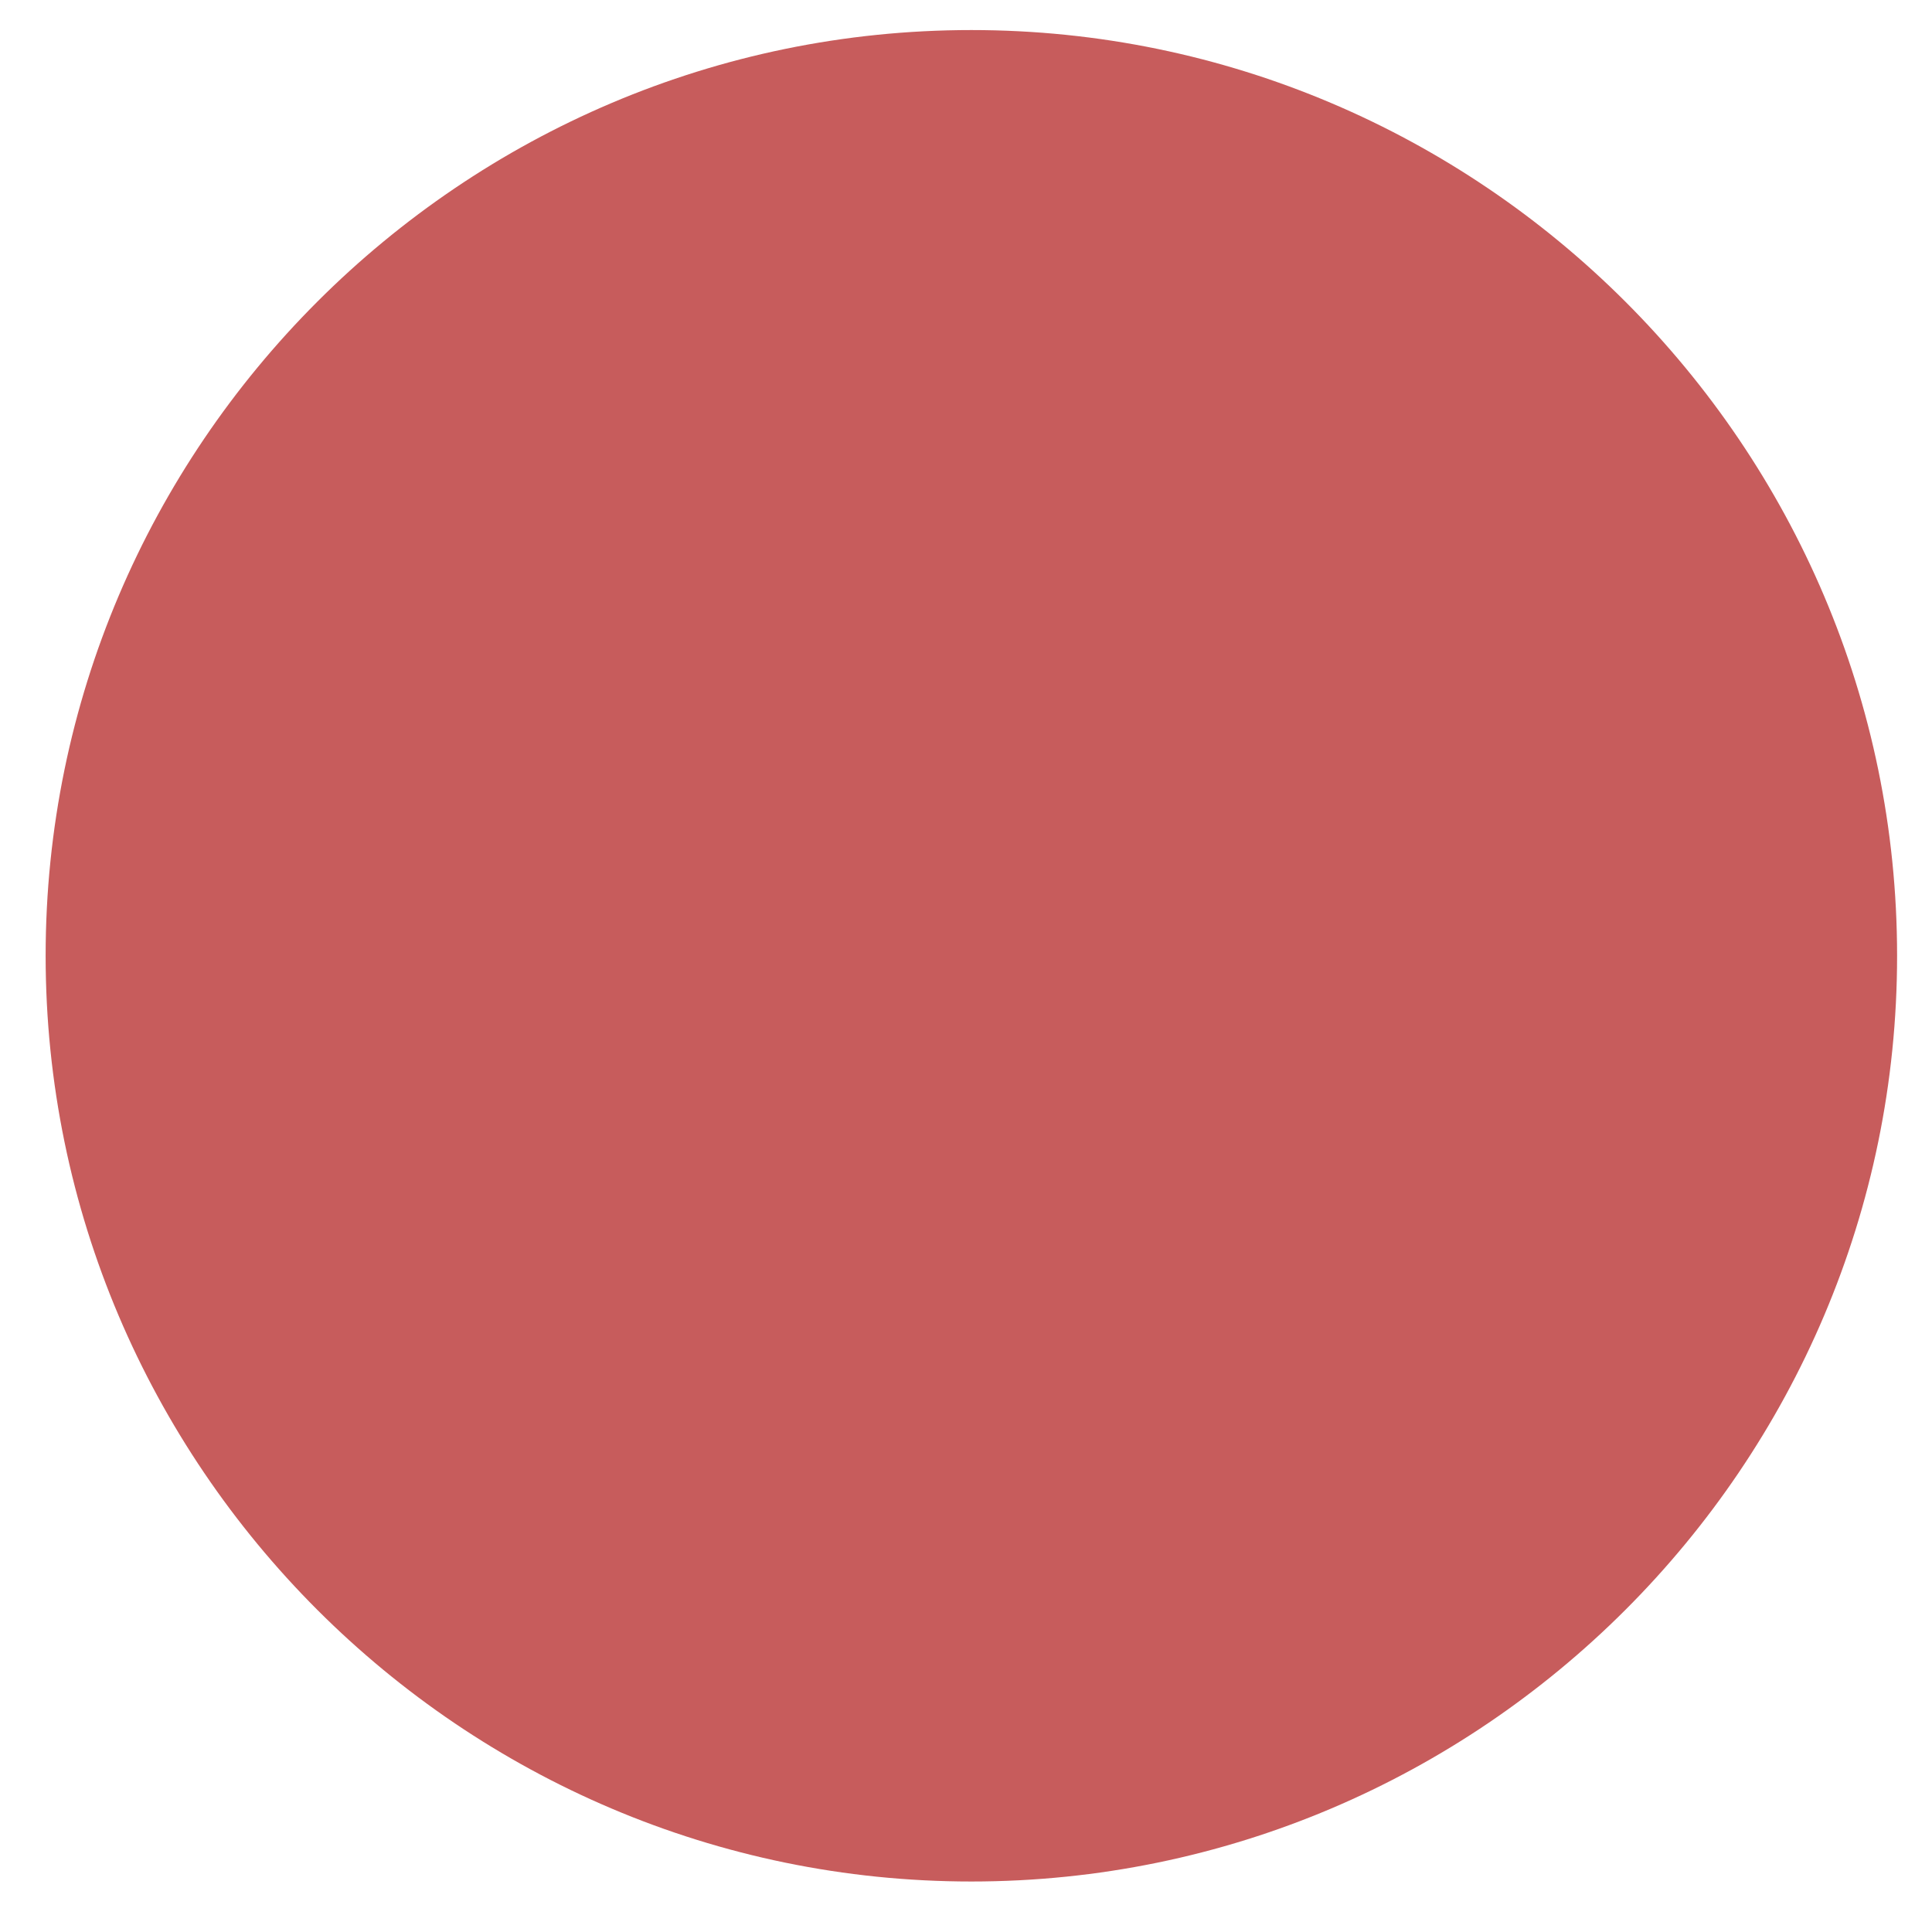
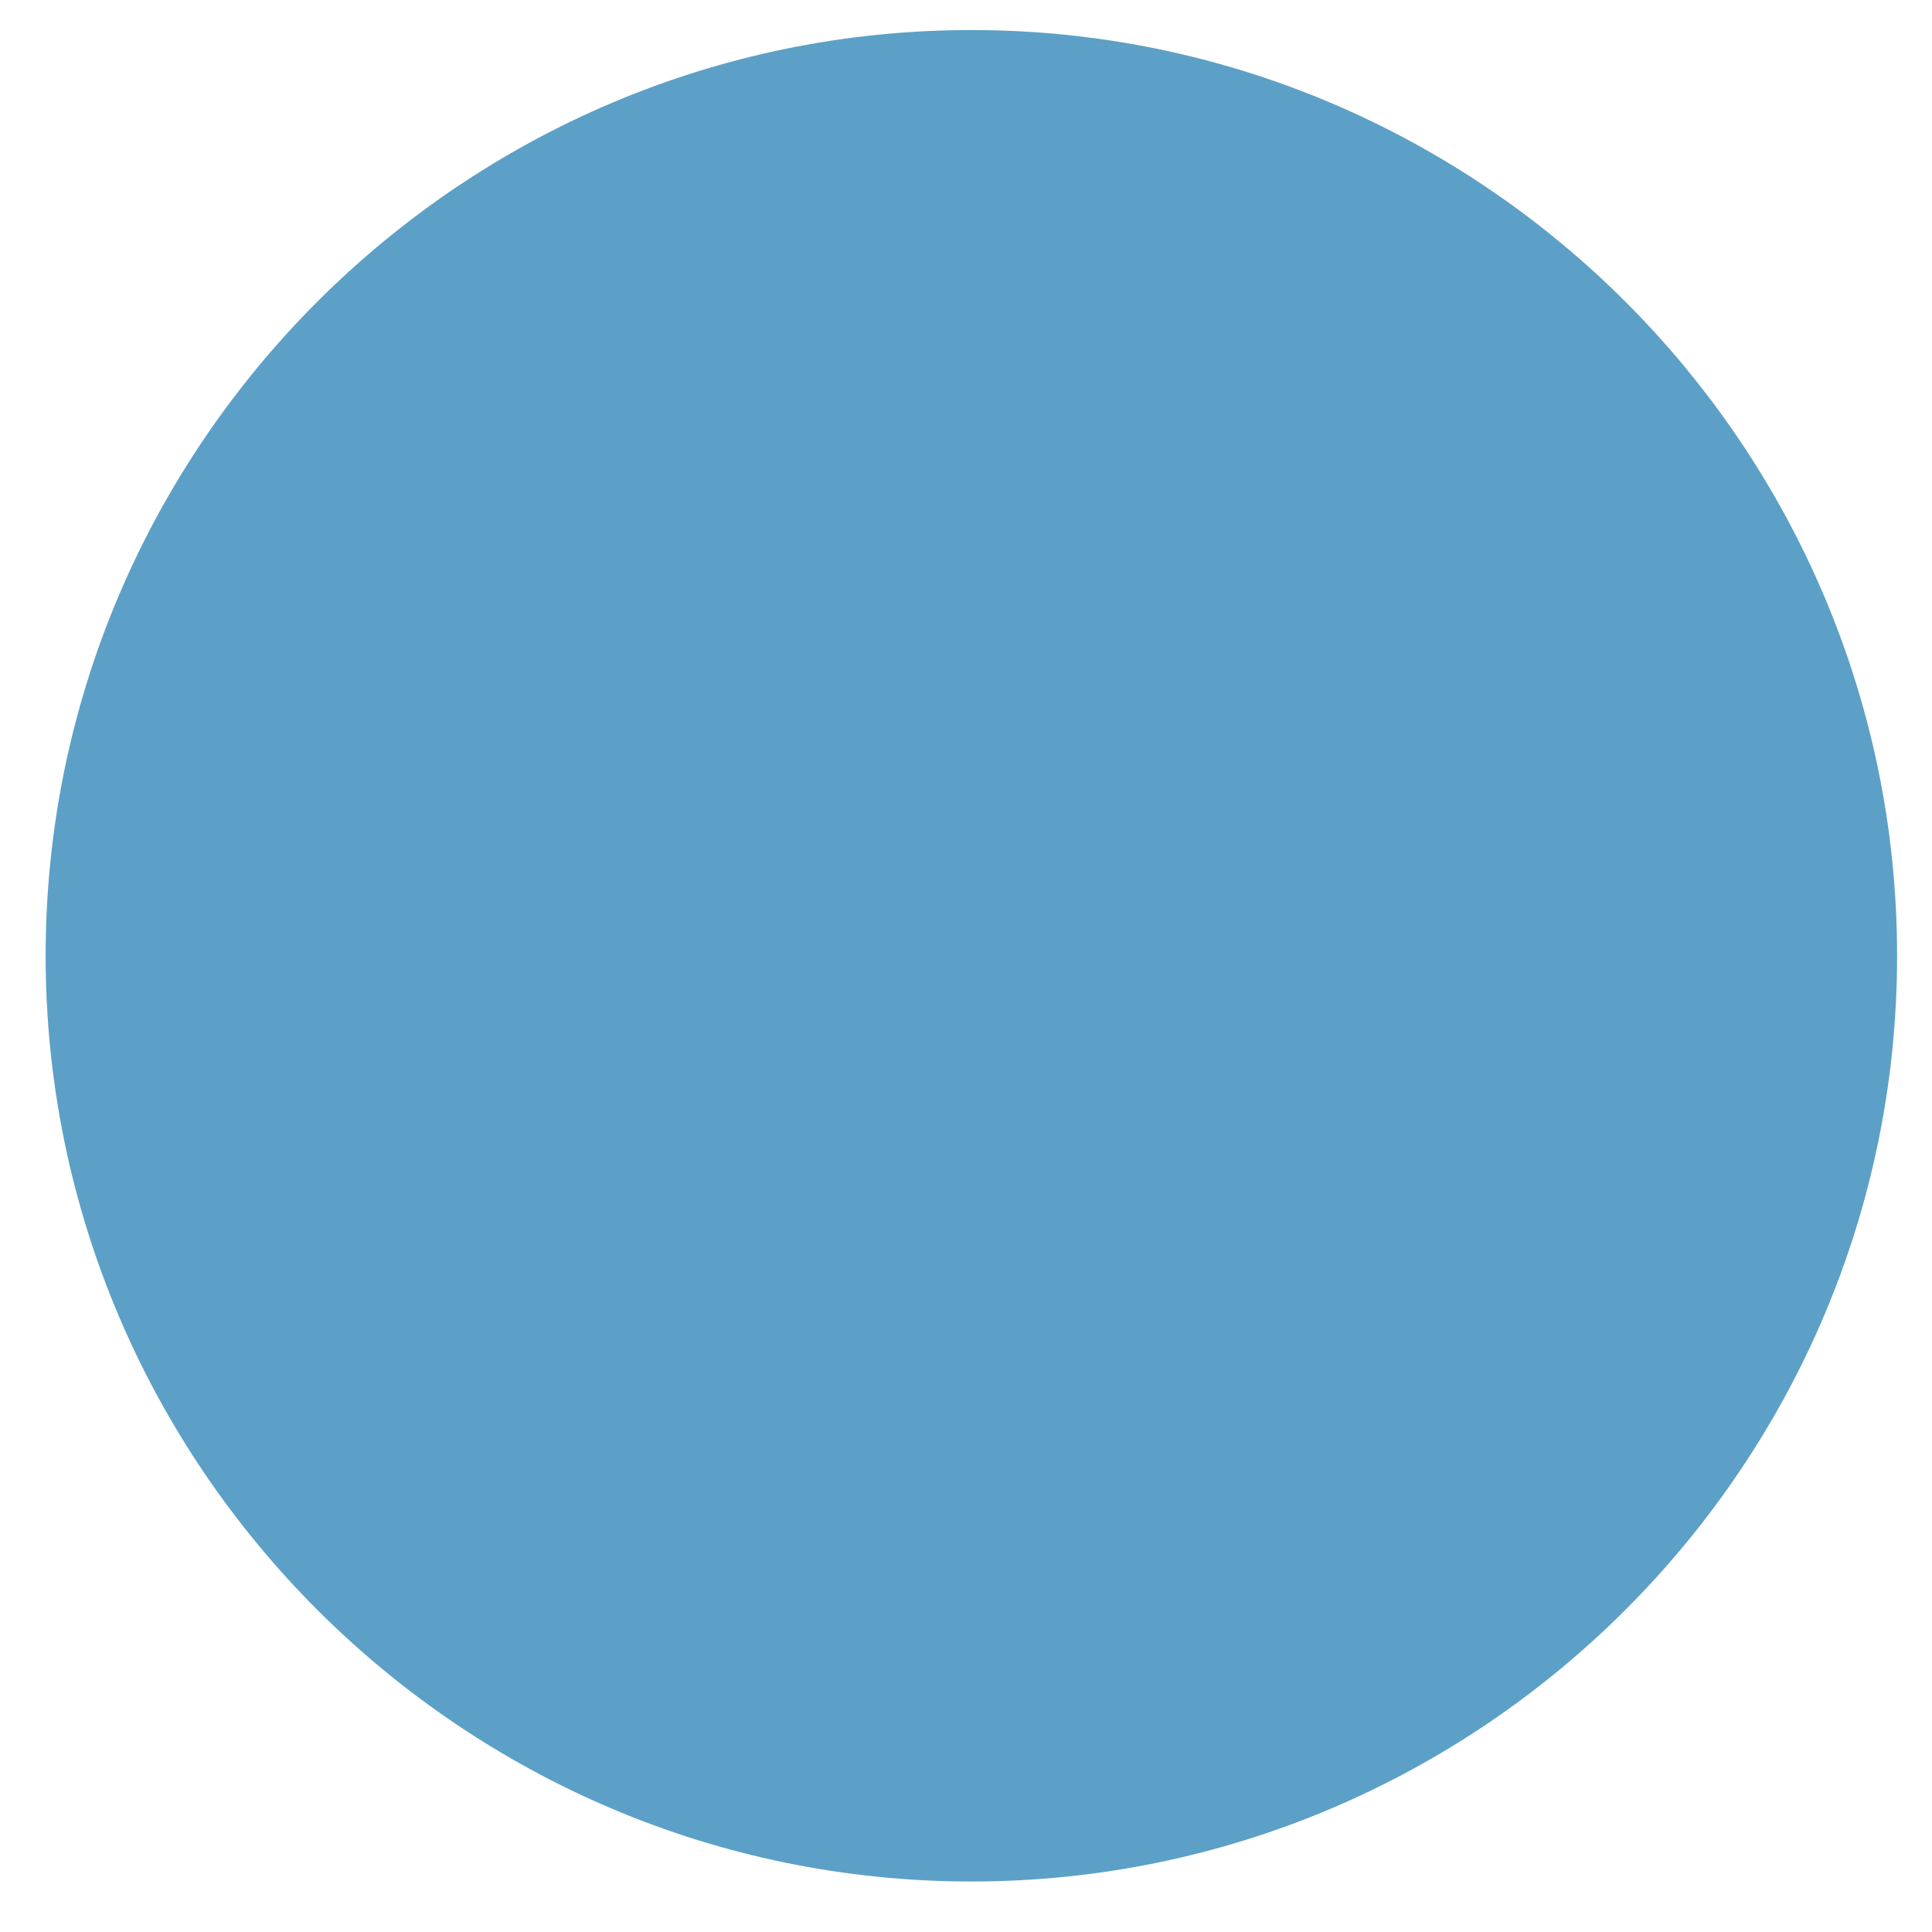
<svg xmlns="http://www.w3.org/2000/svg" width="32" height="32" viewBox="0 0 8.467 8.467" version="1.1" id="svg834">
  <defs id="defs828" />
  <g id="layer1" transform="translate(0,-288.5333)">
-     <path style="fill:#c75c5c;stroke-width:0.016" d="m 4.257,288.665 c 2.234,0 4.057,1.822 4.057,4.057 0,2.234 -1.822,4.057 -4.057,4.057 -2.234,0 -4.057,-1.822 -4.057,-4.057 0,-2.234 1.822,-4.057 4.057,-4.057" class="st0" id="XMLID_3_" />
+     <path style="fill:#5ca0c7;stroke-width:0.016;fill-opacity:1" d="m 4.257,288.665 c 2.234,0 4.057,1.822 4.057,4.057 0,2.234 -1.822,4.057 -4.057,4.057 -2.234,0 -4.057,-1.822 -4.057,-4.057 0,-2.234 1.822,-4.057 4.057,-4.057" class="st0" id="XMLID_3_" />
  </g>
</svg>
